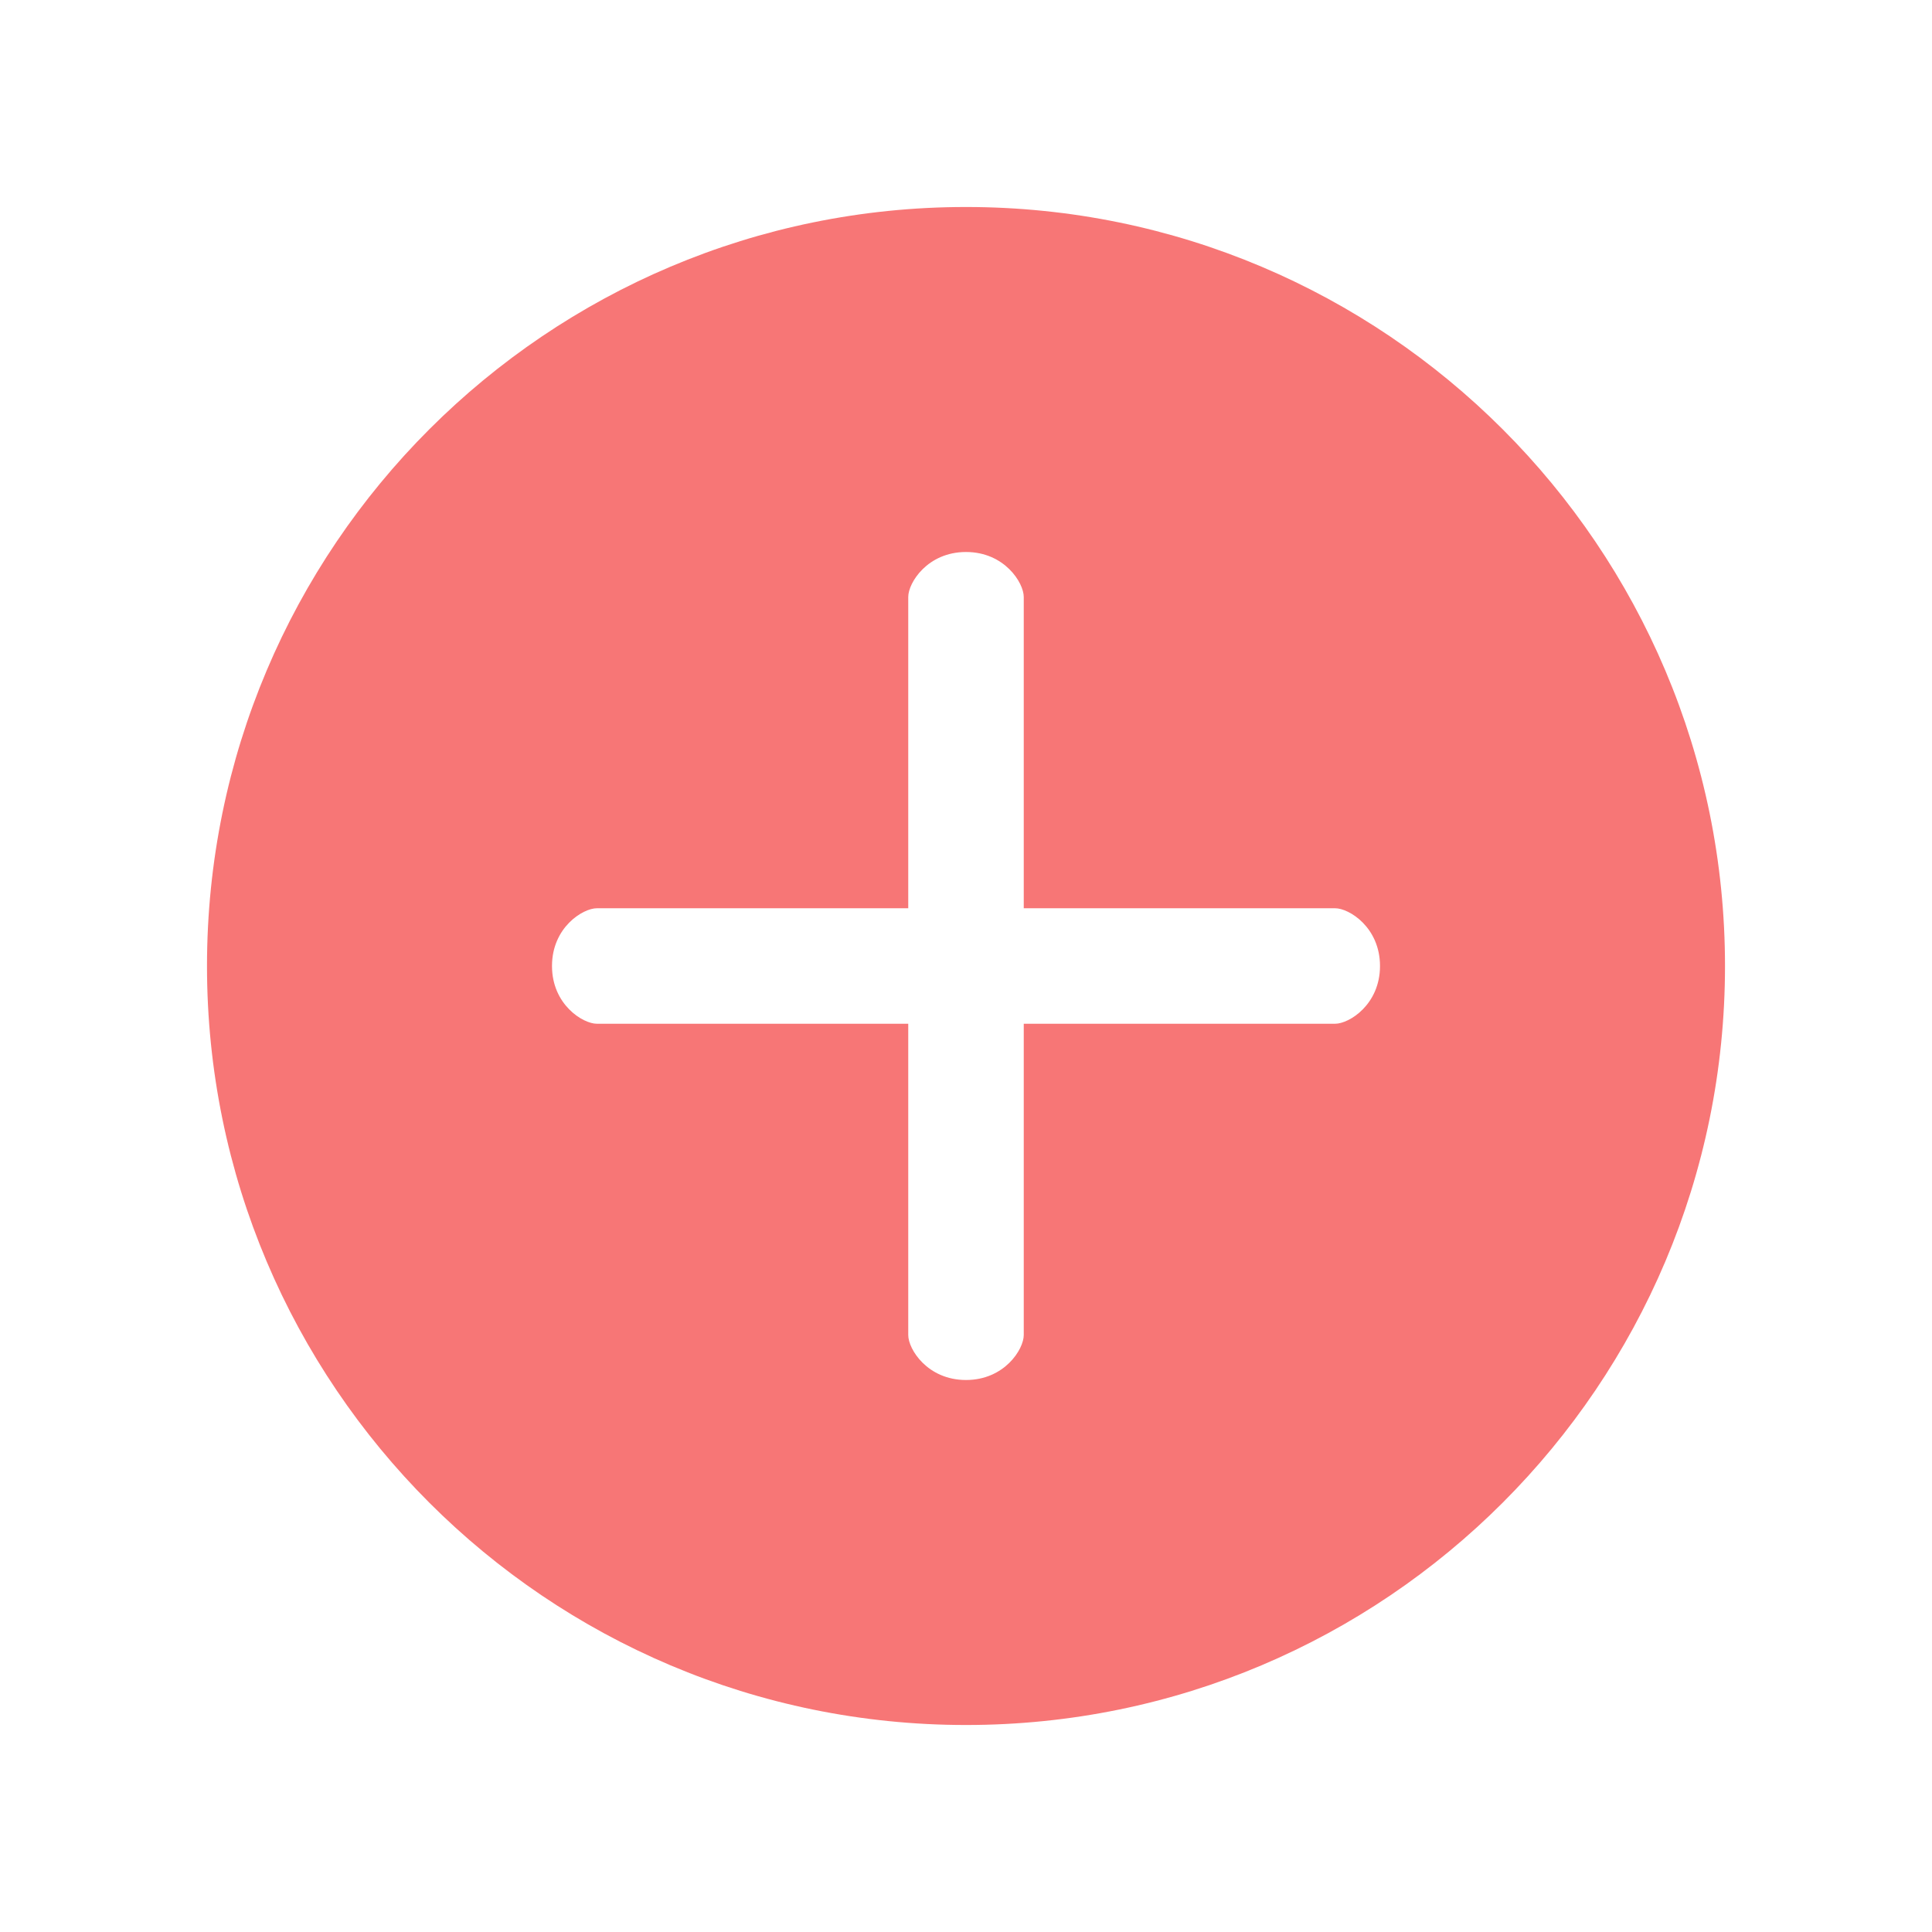
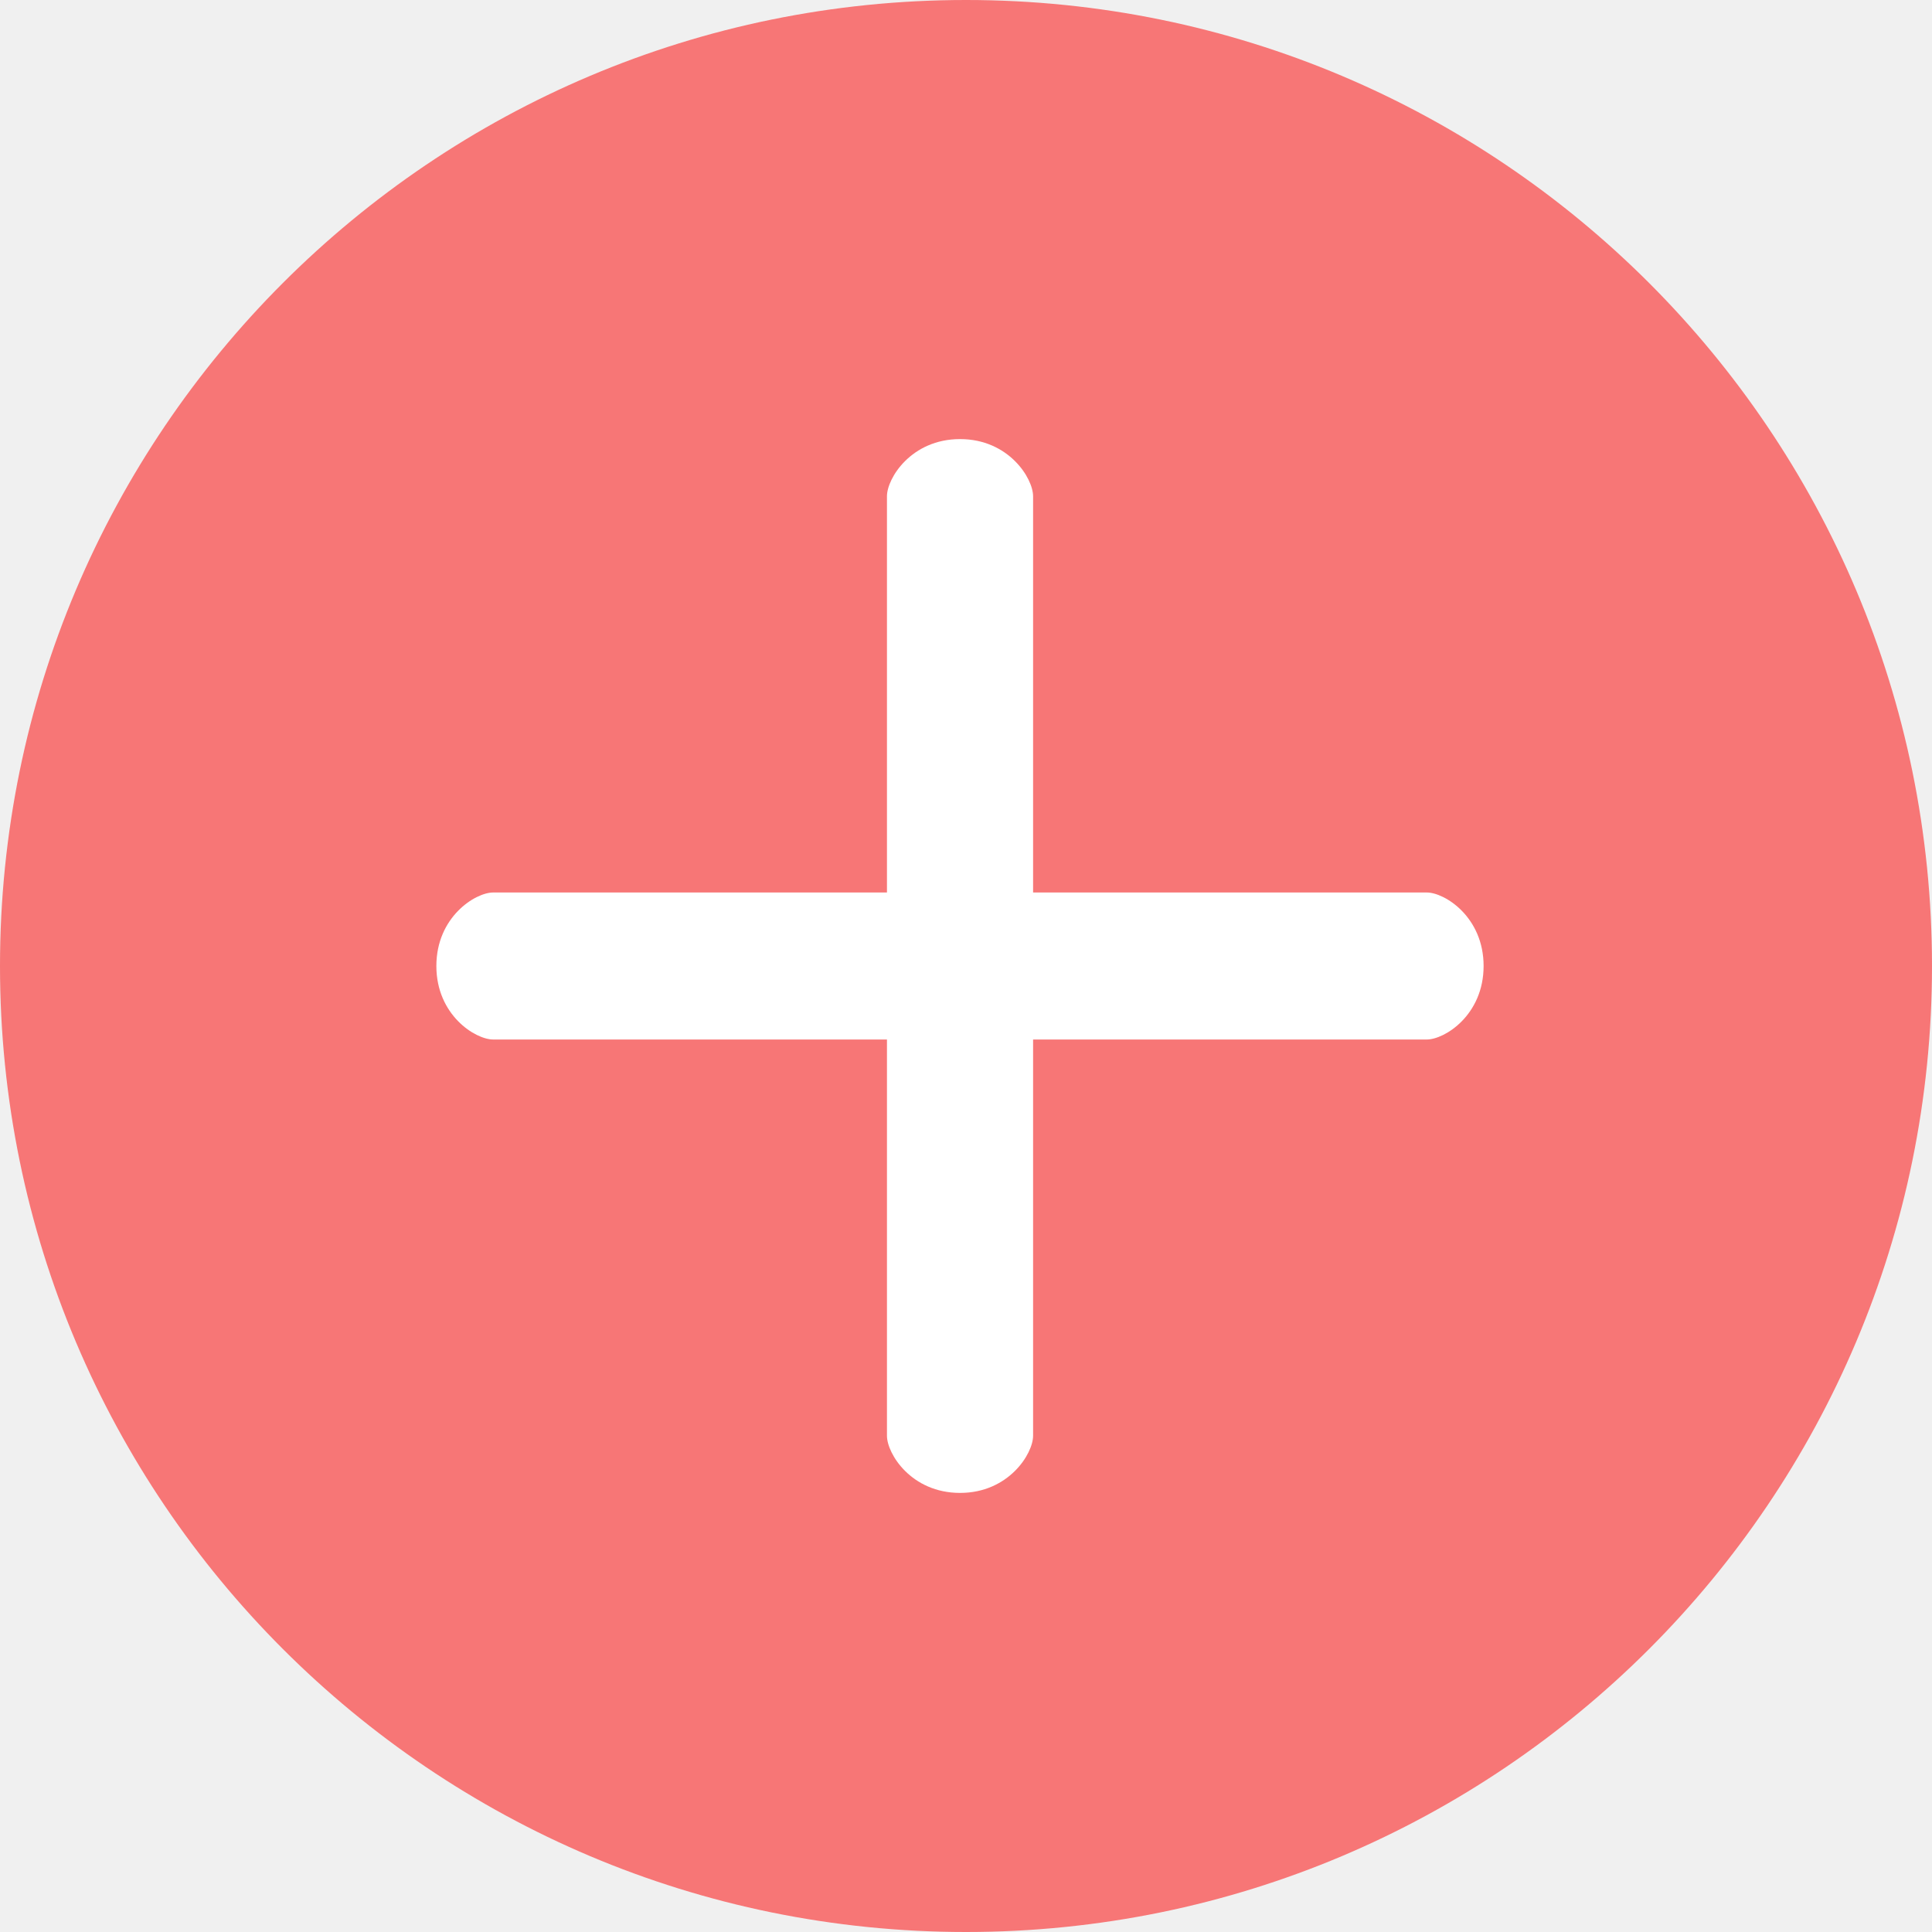
- <svg xmlns="http://www.w3.org/2000/svg" width="28" height="28" viewBox="0 0 28 28" version="1.1">
+ <svg xmlns="http://www.w3.org/2000/svg" width="22" height="22" viewBox="0 0 22 22" version="1.1">
  <g id="Canvas" fill="none">
-     <g id="plus-button" clip-path="url(#clip0)">
-       <rect width="28" height="28" fill="white" />
-       <g id="ADD">
-         <g id="action item">
-           <g id="Ellipse">
-             <circle cx="11" cy="11" r="11" transform="translate(3 3)" fill="#F77676" />
+     <g id="ADD">
+       <g id="action item">
+         <g id="Ellipse">
+           <circle cx="11" cy="11" r="11" fill="#F77676" />
+         </g>
+       </g>
+       <g id="add">
+         <g id="Group">
+           <g id="Group_2">
+             <g id="Vector">
+               <path d="M 11.278 5.163L 6.795 5.163L 6.795 0.651C 6.795 0.446 6.517 0 5.963 0C 5.408 0 5.131 0.446 5.131 0.651L 5.131 5.163L 0.647 5.163C 0.443 5.163 0 5.442 0 6C 0 6.558 0.443 6.837 0.647 6.837L 5.131 6.837L 5.131 11.349C 5.131 11.554 5.408 12 5.963 12C 6.517 12 6.795 11.554 6.795 11.349L 6.795 6.837L 11.278 6.837C 11.482 6.837 11.925 6.558 11.925 6C 11.925 5.442 11.482 5.163 11.278 5.163Z" transform="translate(4.96899 5)" fill="white" />
+             </g>
          </g>
-         </g>
-         <g id="Vector">
-           <path d="M 11.349 5.163L 6.837 5.163L 6.837 0.651C 6.837 0.446 6.558 0 6 0C 5.442 0 5.163 0.446 5.163 0.651L 5.163 5.163L 0.651 5.163C 0.446 5.163 0 5.442 0 6C 0 6.558 0.446 6.837 0.651 6.837L 5.163 6.837L 5.163 11.349C 5.163 11.554 5.442 12 6 12C 6.558 12 6.837 11.554 6.837 11.349L 6.837 6.837L 11.349 6.837C 11.554 6.837 12 6.558 12 6C 12 5.442 11.554 5.163 11.349 5.163Z" transform="translate(8 8)" fill="white" />
        </g>
      </g>
    </g>
  </g>
-   <defs>
-     <clipPath id="clip0">
-       <rect width="28" height="28" fill="white" />
-     </clipPath>
-   </defs>
</svg>
